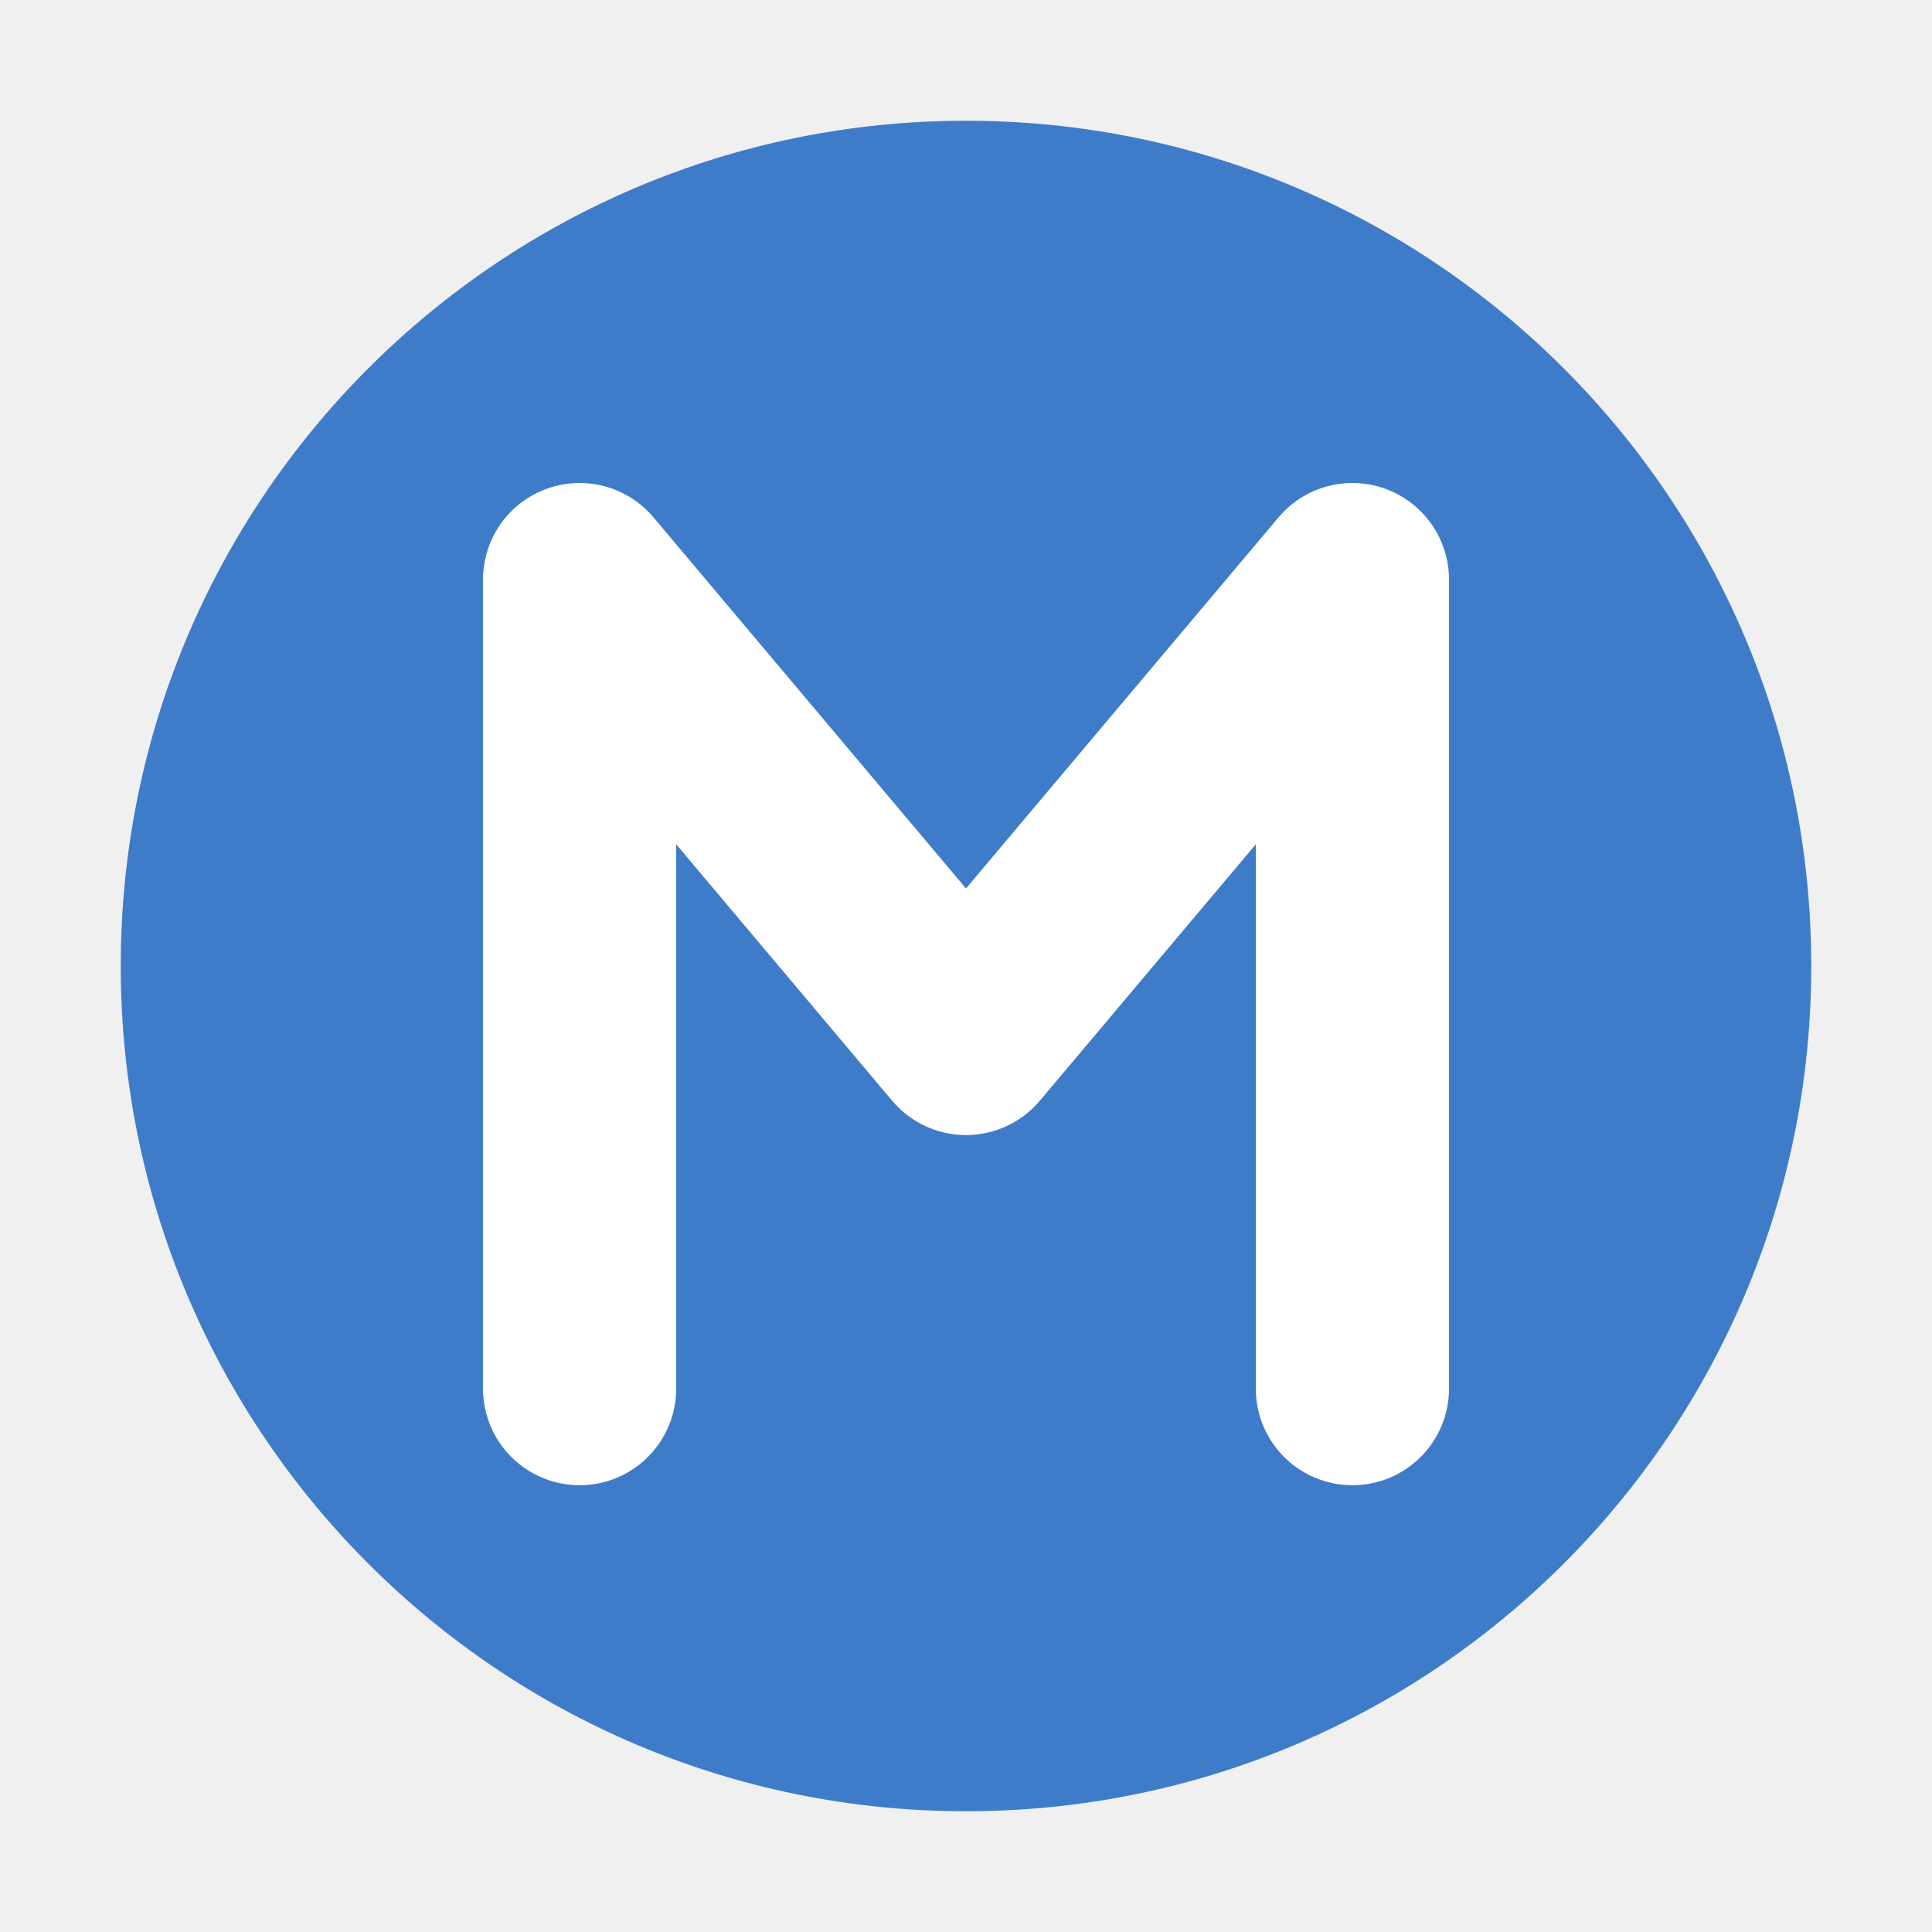
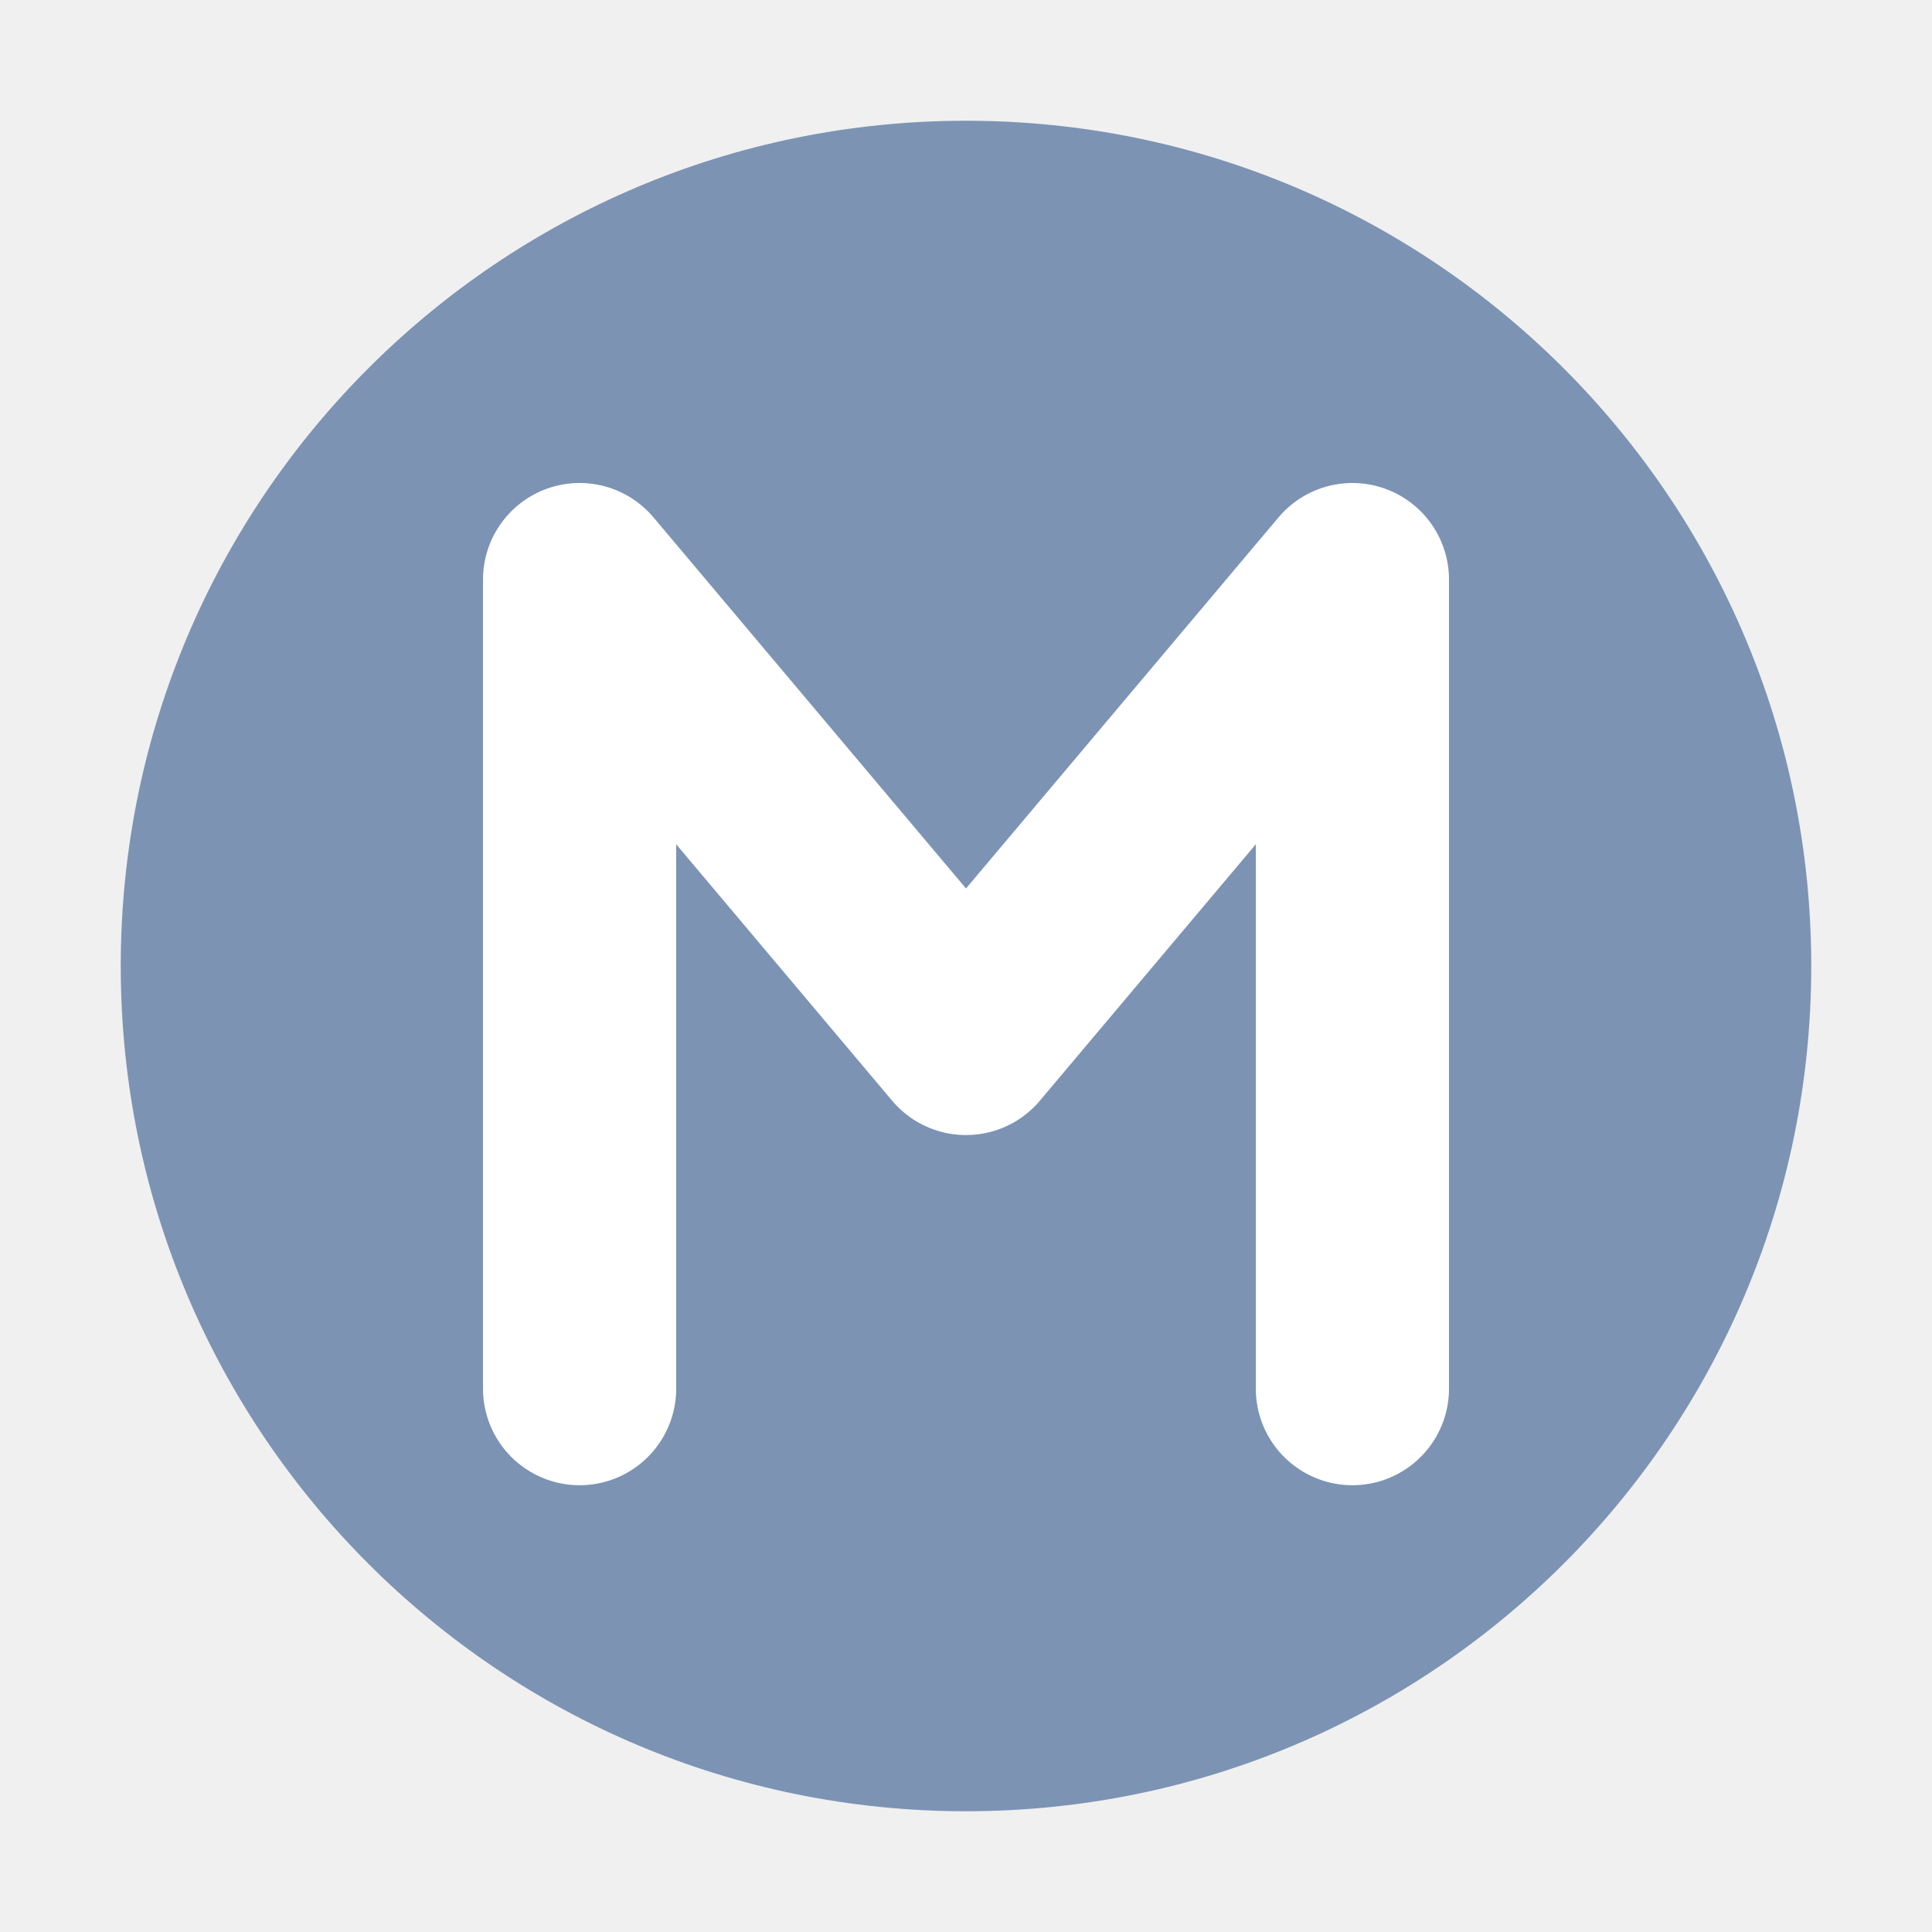
<svg xmlns="http://www.w3.org/2000/svg" width="16" height="16" viewBox="0 0 16 16">
-   <circle cx="8" cy="8" r="7" fill="#3E7CC9" />
+   <circle cx="8" cy="8" r="7" fill="#7C93B4" />
  <path d="M4.8 11.5V4.8L8 8.6l3.2-3.8v6.7" stroke="#FFFFFF" stroke-width="1.6" fill="none" stroke-linecap="round" stroke-linejoin="round" />
</svg>
